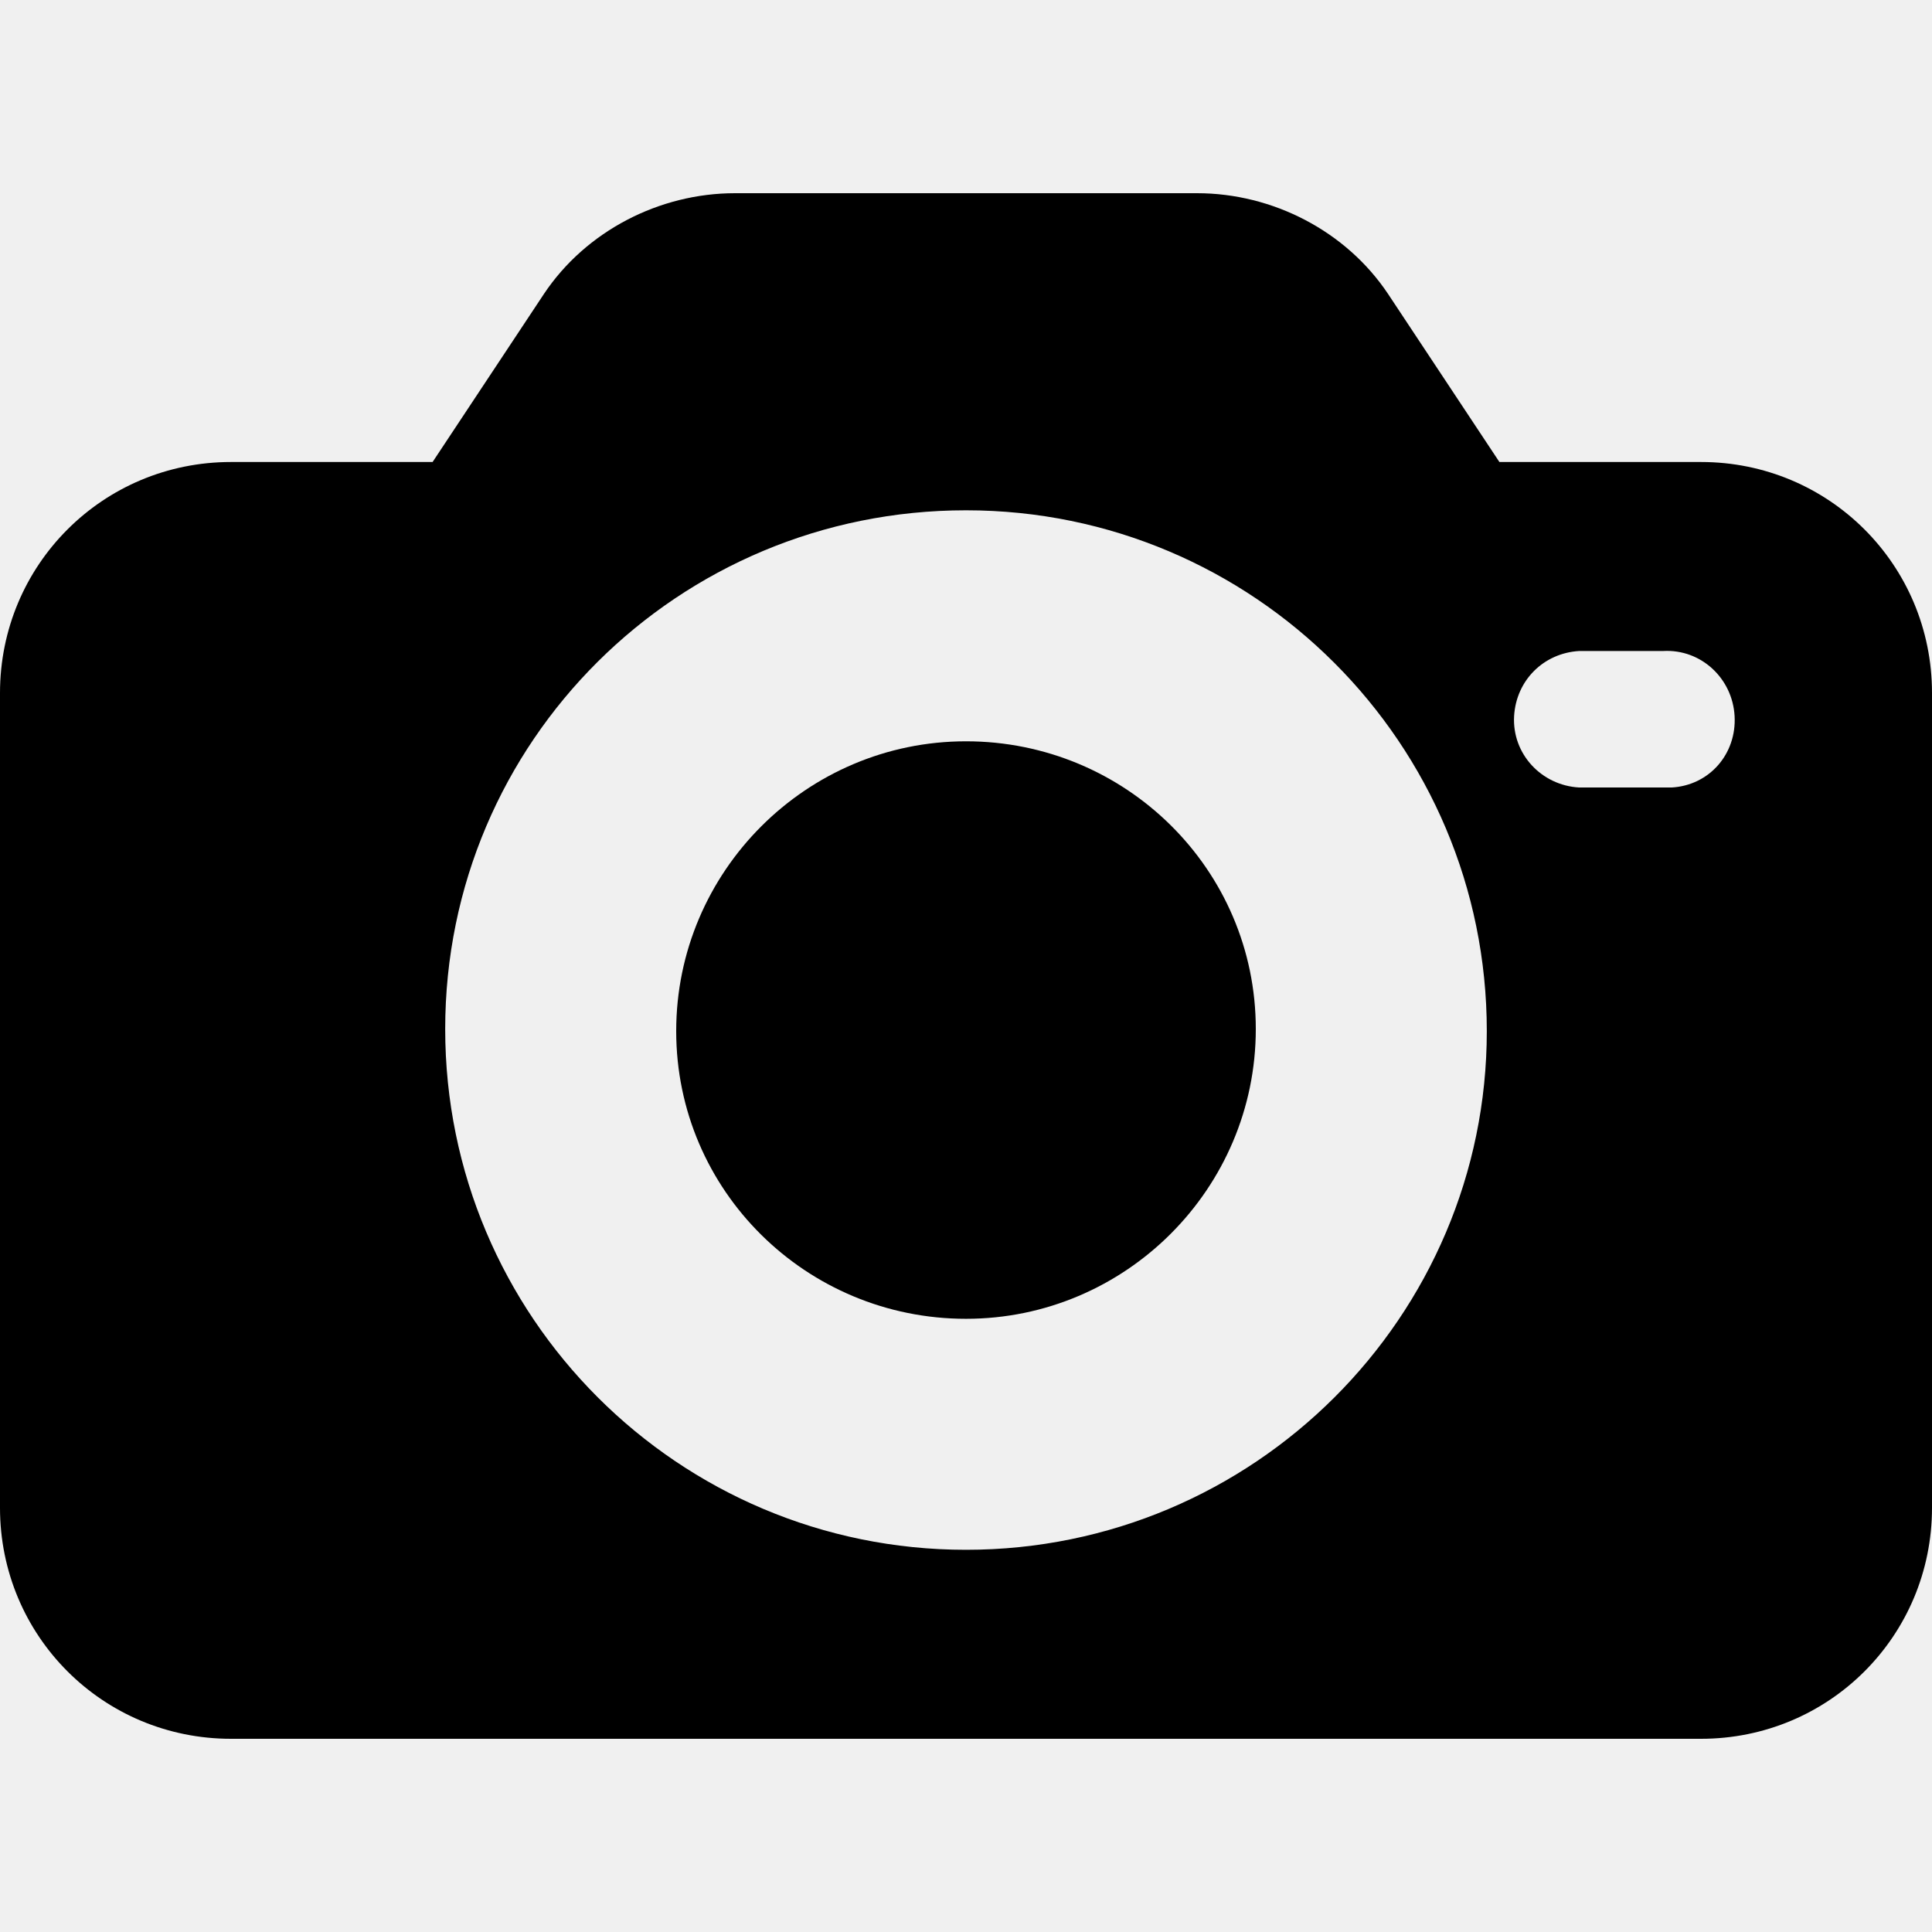
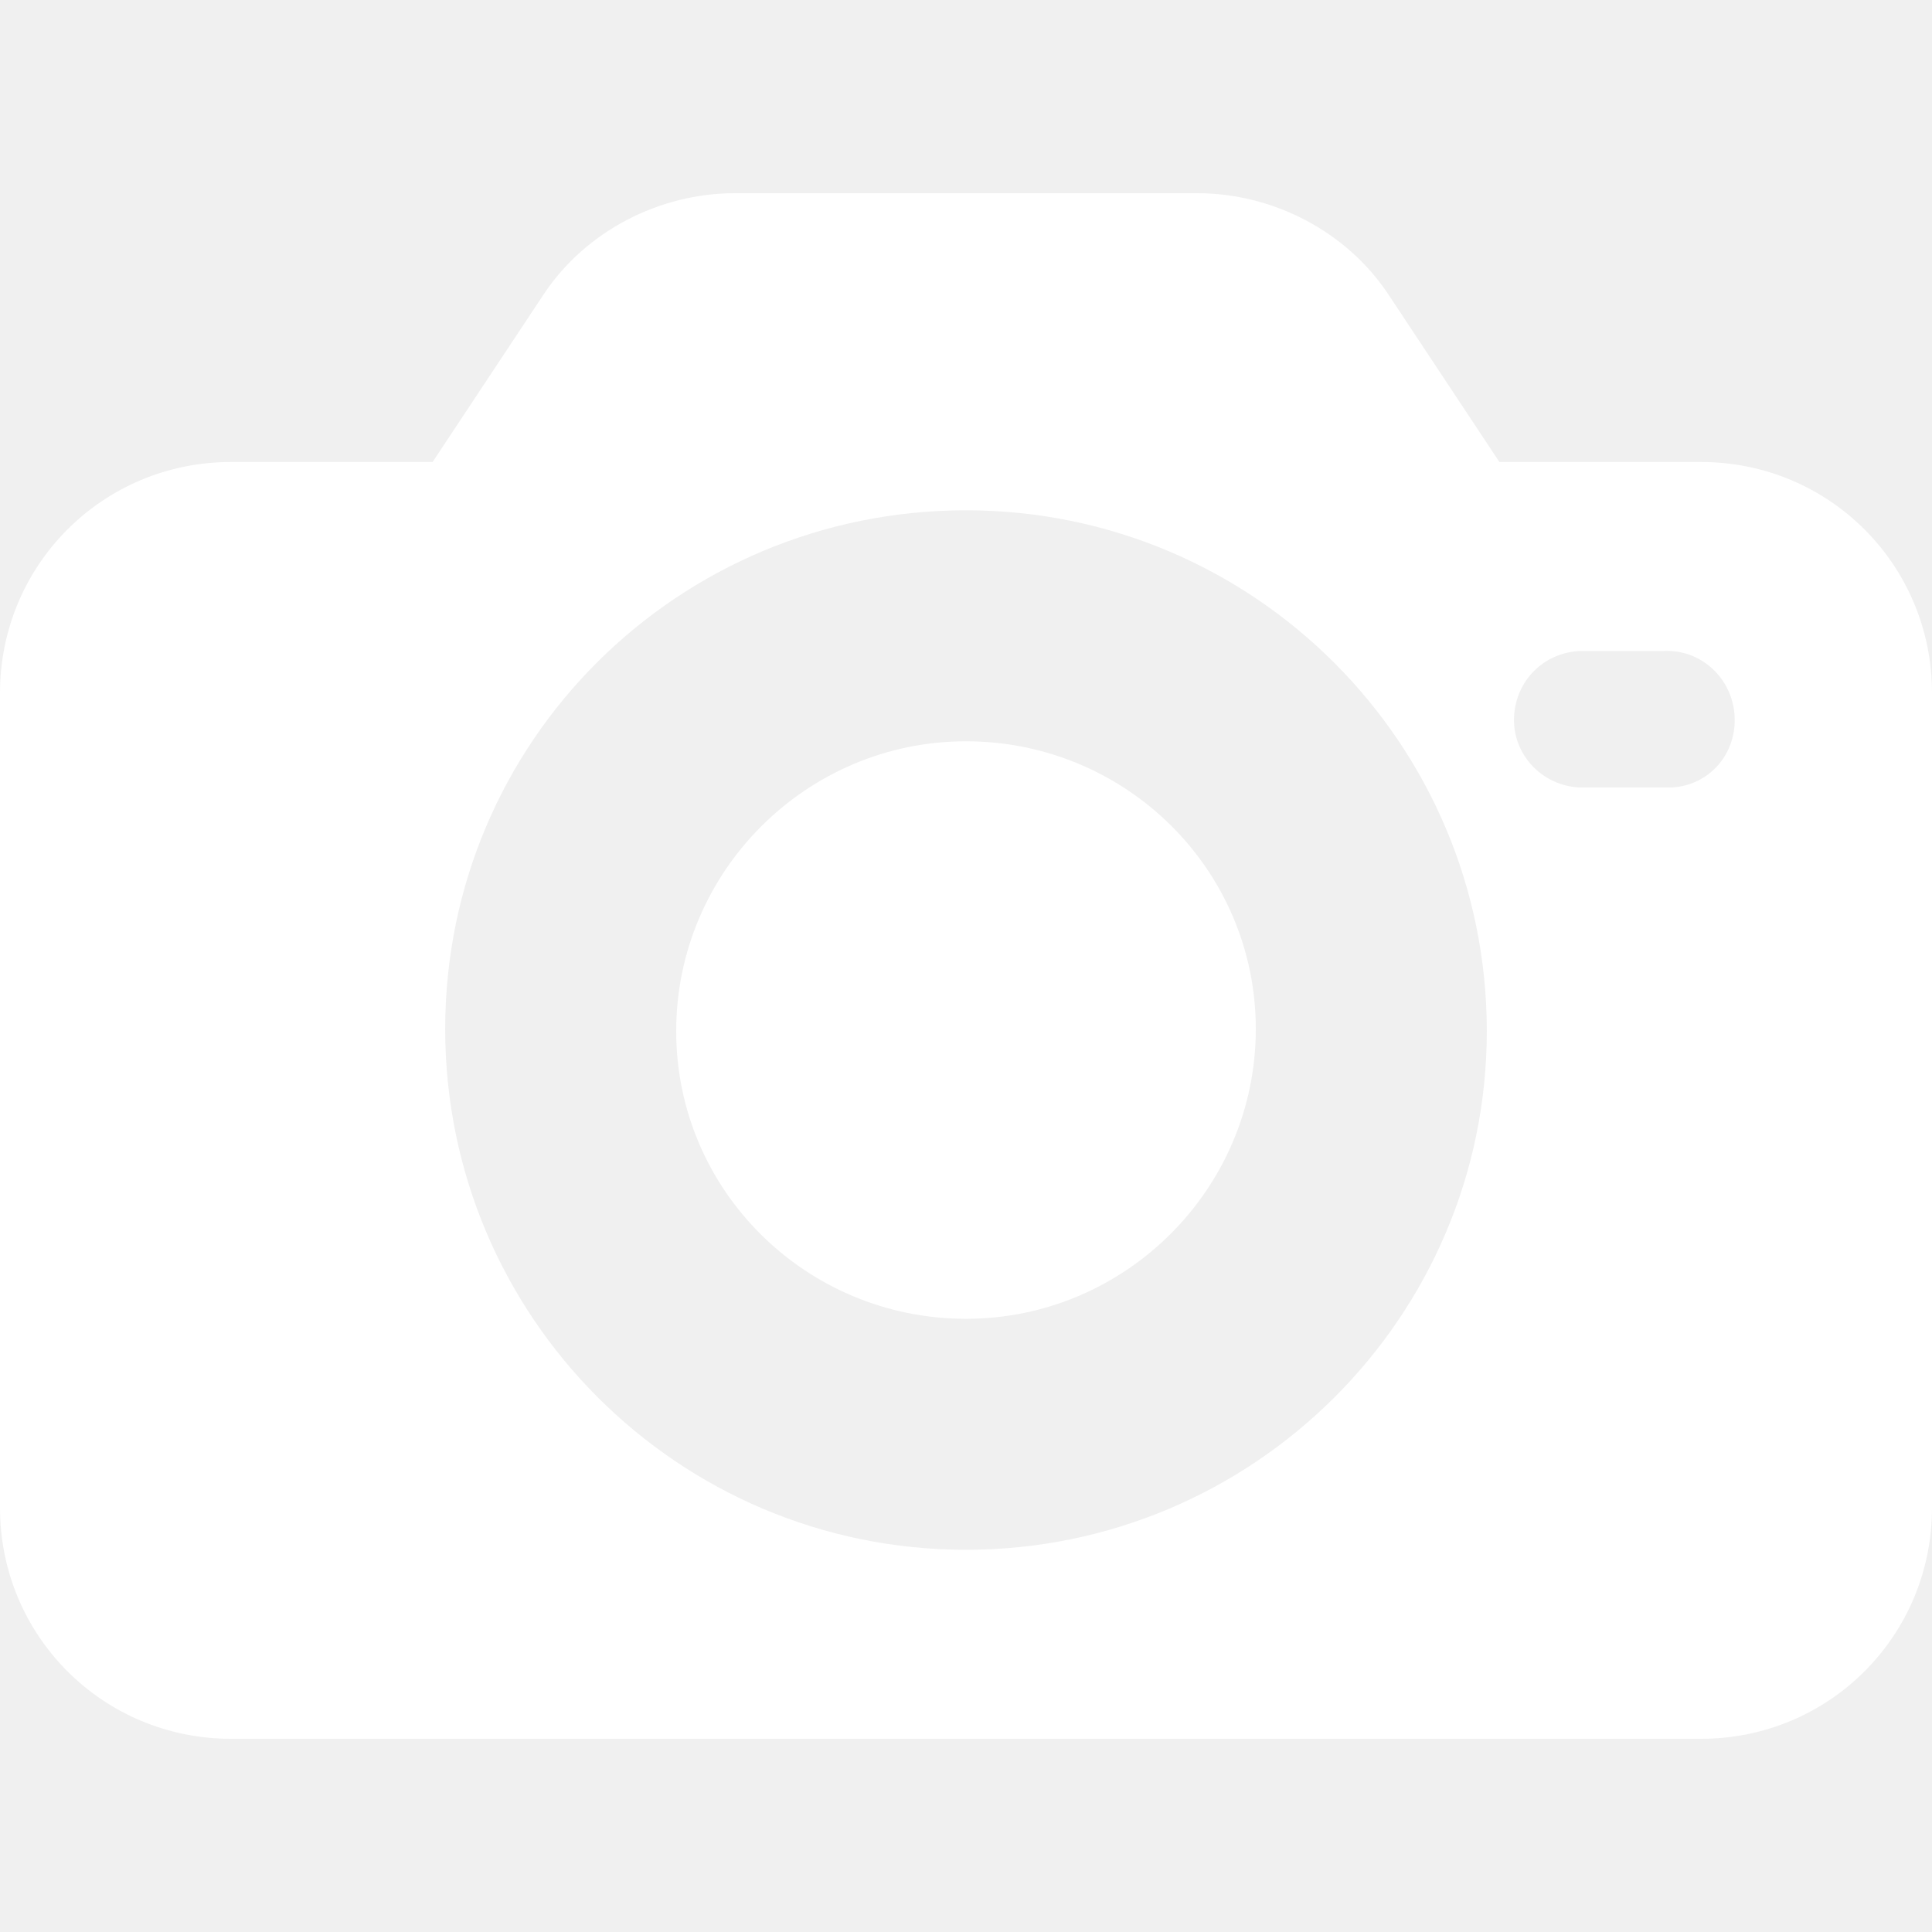
- <svg xmlns="http://www.w3.org/2000/svg" version="1.1" id="Capa_1" x="0px" y="0px" viewBox="0 0 471.04 471.04" style="enable-background:new 0 0 471.04 471.04;" xml:space="preserve">
+ <svg xmlns="http://www.w3.org/2000/svg" version="1.1" id="Capa_1" x="0px" y="0px" fill="#fff" viewBox="0 0 471.04 471.04" style="enable-background:new 0 0 471.04 471.04;" xml:space="preserve">
  <g>
    <g>
      <path d="M414.72,112.64h-49.152l-27.136-40.96c-10.24-15.36-28.16-24.576-46.592-24.576H179.2    c-18.432,0-36.352,9.216-46.592,24.576l-27.136,40.96H56.32C25.088,112.64,0,137.728,0,168.96v198.656    c0,31.232,25.088,56.32,56.32,56.32h358.4c31.232,0,56.32-25.088,56.32-56.32V168.96C471.04,137.728,445.952,112.64,414.72,112.64    z M235.52,377.856c-70.144,0-126.976-56.832-126.976-126.976c0-70.144,56.832-126.464,126.976-126.464    s126.976,56.832,126.976,126.976C362.496,321.024,305.664,377.856,235.52,377.856z M407.552,192c-0.512,0-1.024,0-2.048,0h-20.48    c-9.216-0.512-16.384-8.192-15.872-17.408c0.512-8.704,7.168-15.36,15.872-15.872h20.48c9.216-0.512,16.896,6.656,17.408,15.872    C423.424,183.808,416.768,191.488,407.552,192z" />
    </g>
  </g>
  <g>
    <g>
      <path d="M235.52,180.736c-38.912,0-70.656,31.744-70.656,70.656s31.744,70.144,70.656,70.144s70.656-31.744,70.656-70.656    C306.176,211.968,274.432,180.736,235.52,180.736z" />
    </g>
  </g>
-   <g>
- </g>
-   <g>
- </g>
-   <g>
- </g>
-   <g>
- </g>
-   <g>
- </g>
-   <g>
- </g>
-   <g>
- </g>
-   <g>
- </g>
-   <g>
- </g>
-   <g>
- </g>
-   <g>
- </g>
-   <g>
- </g>
-   <g>
- </g>
-   <g>
- </g>
-   <g>
- </g>
</svg>
